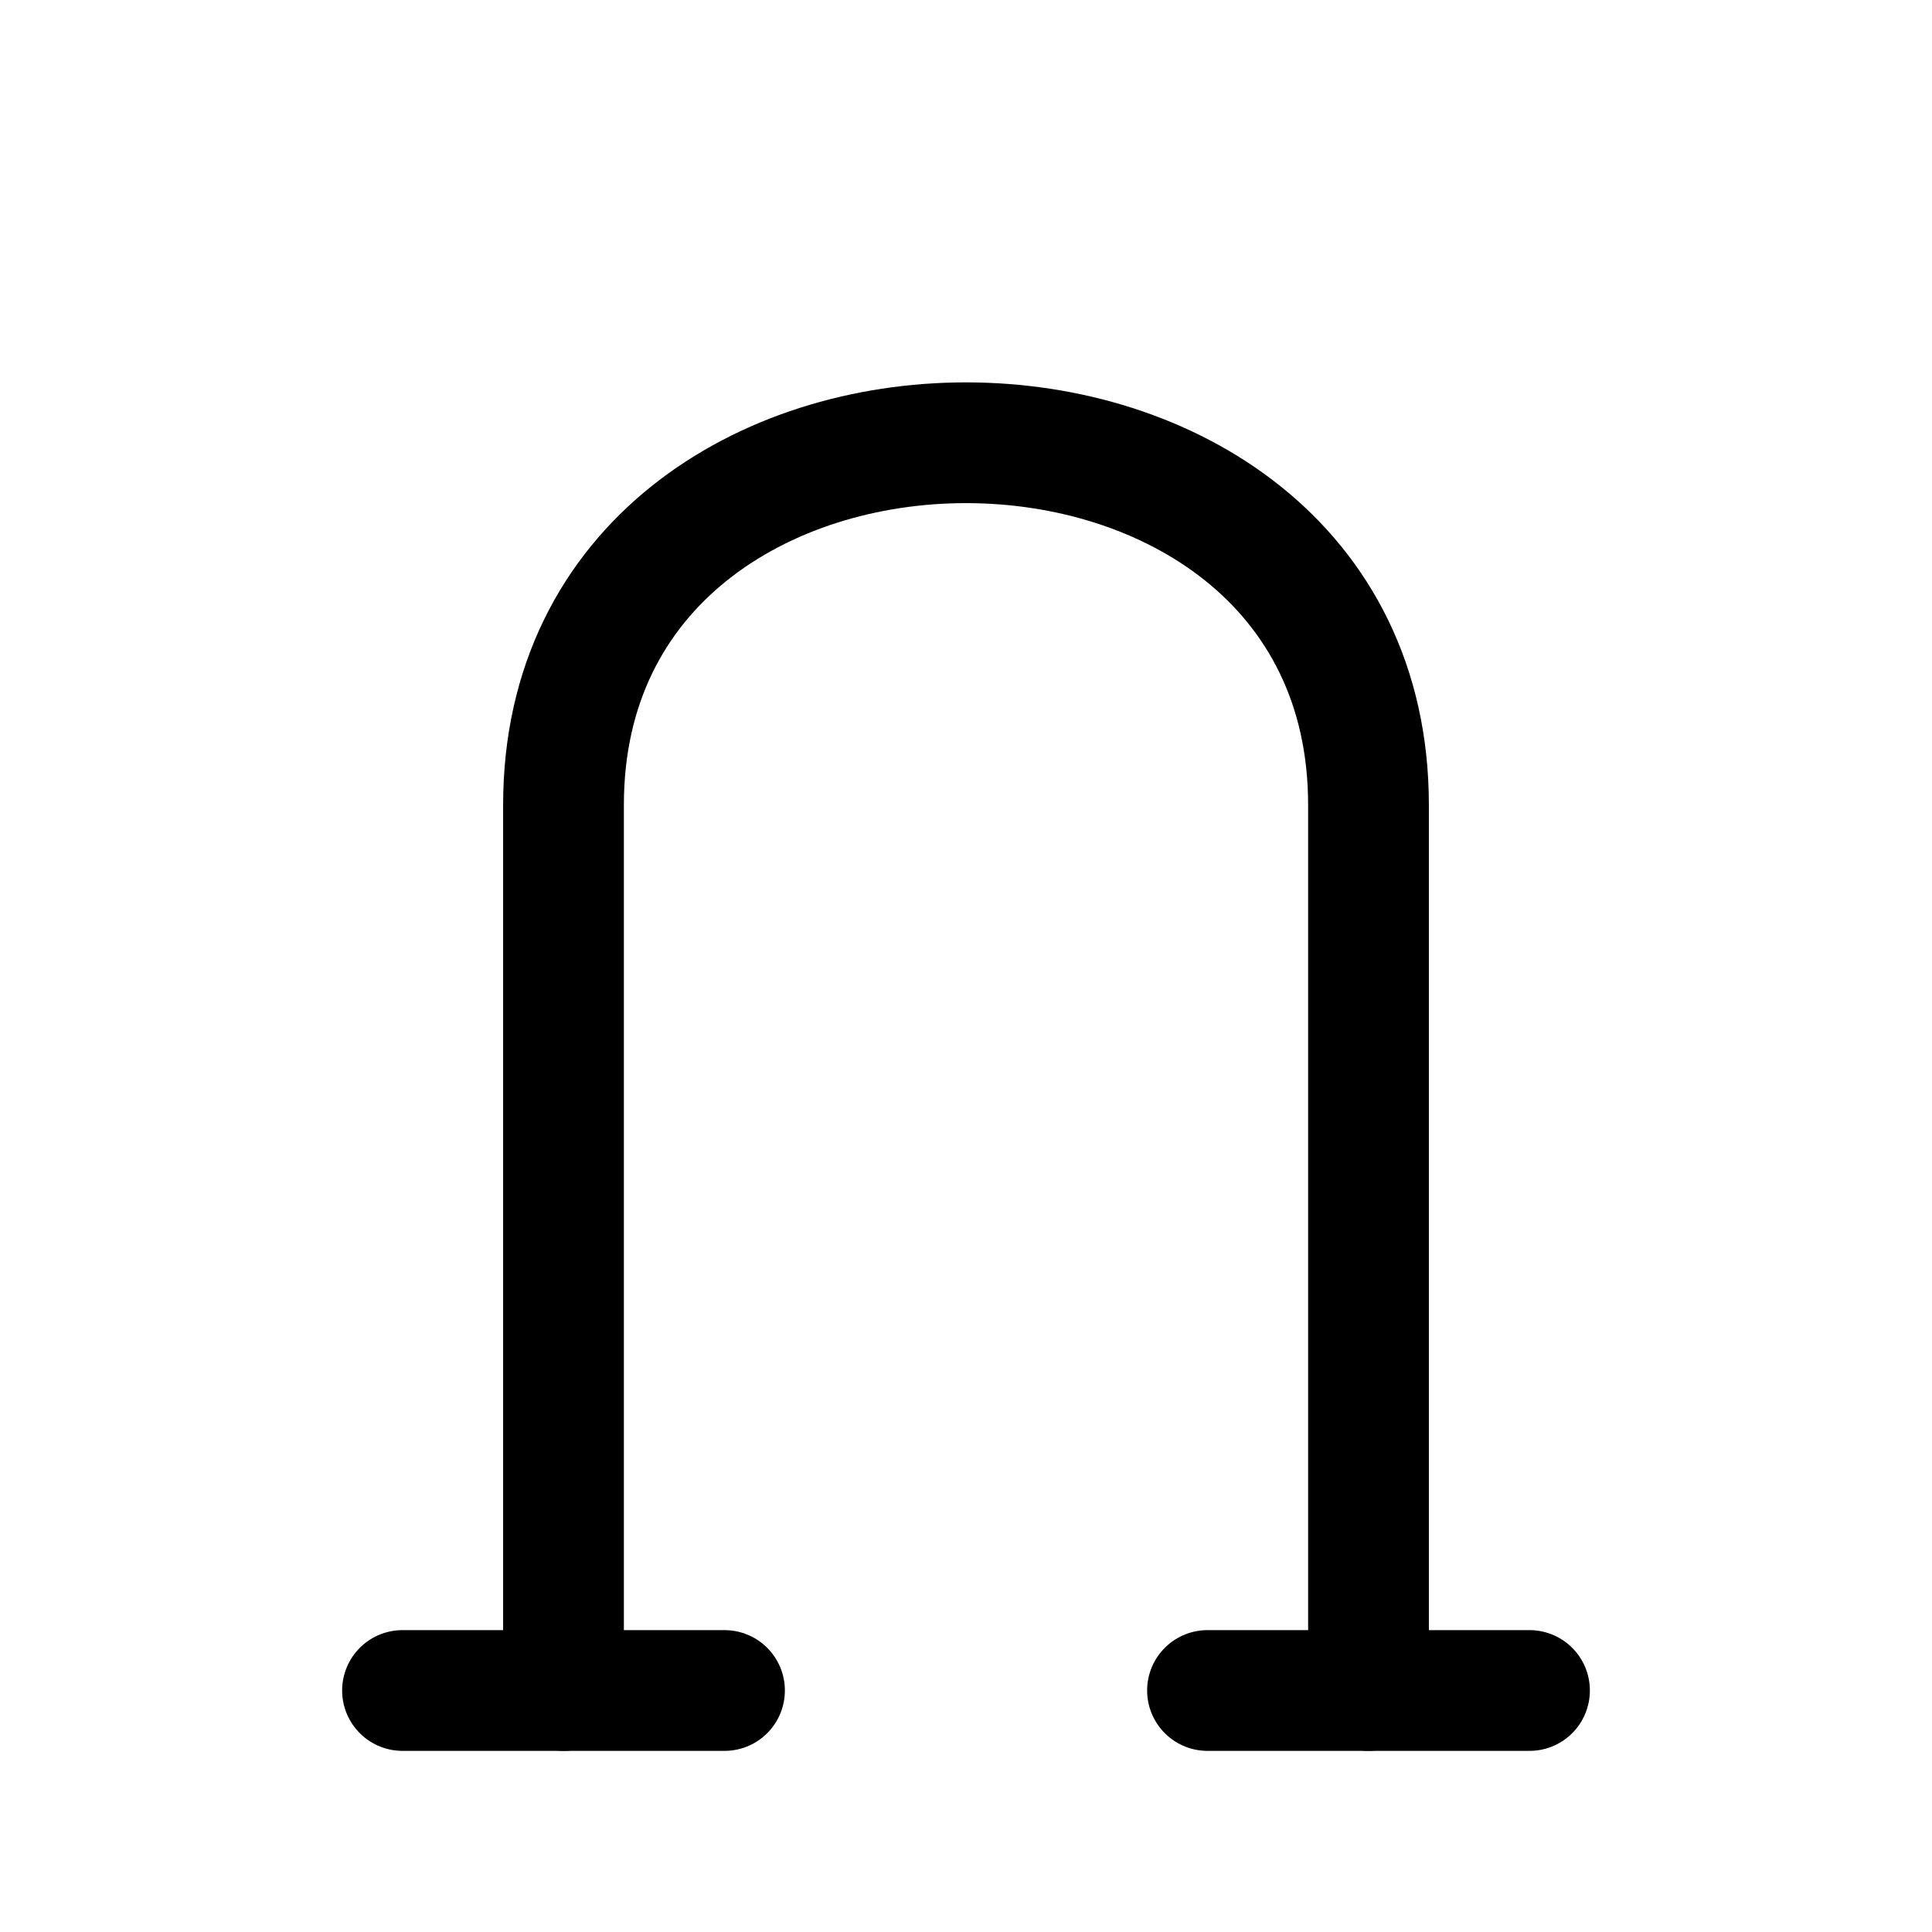
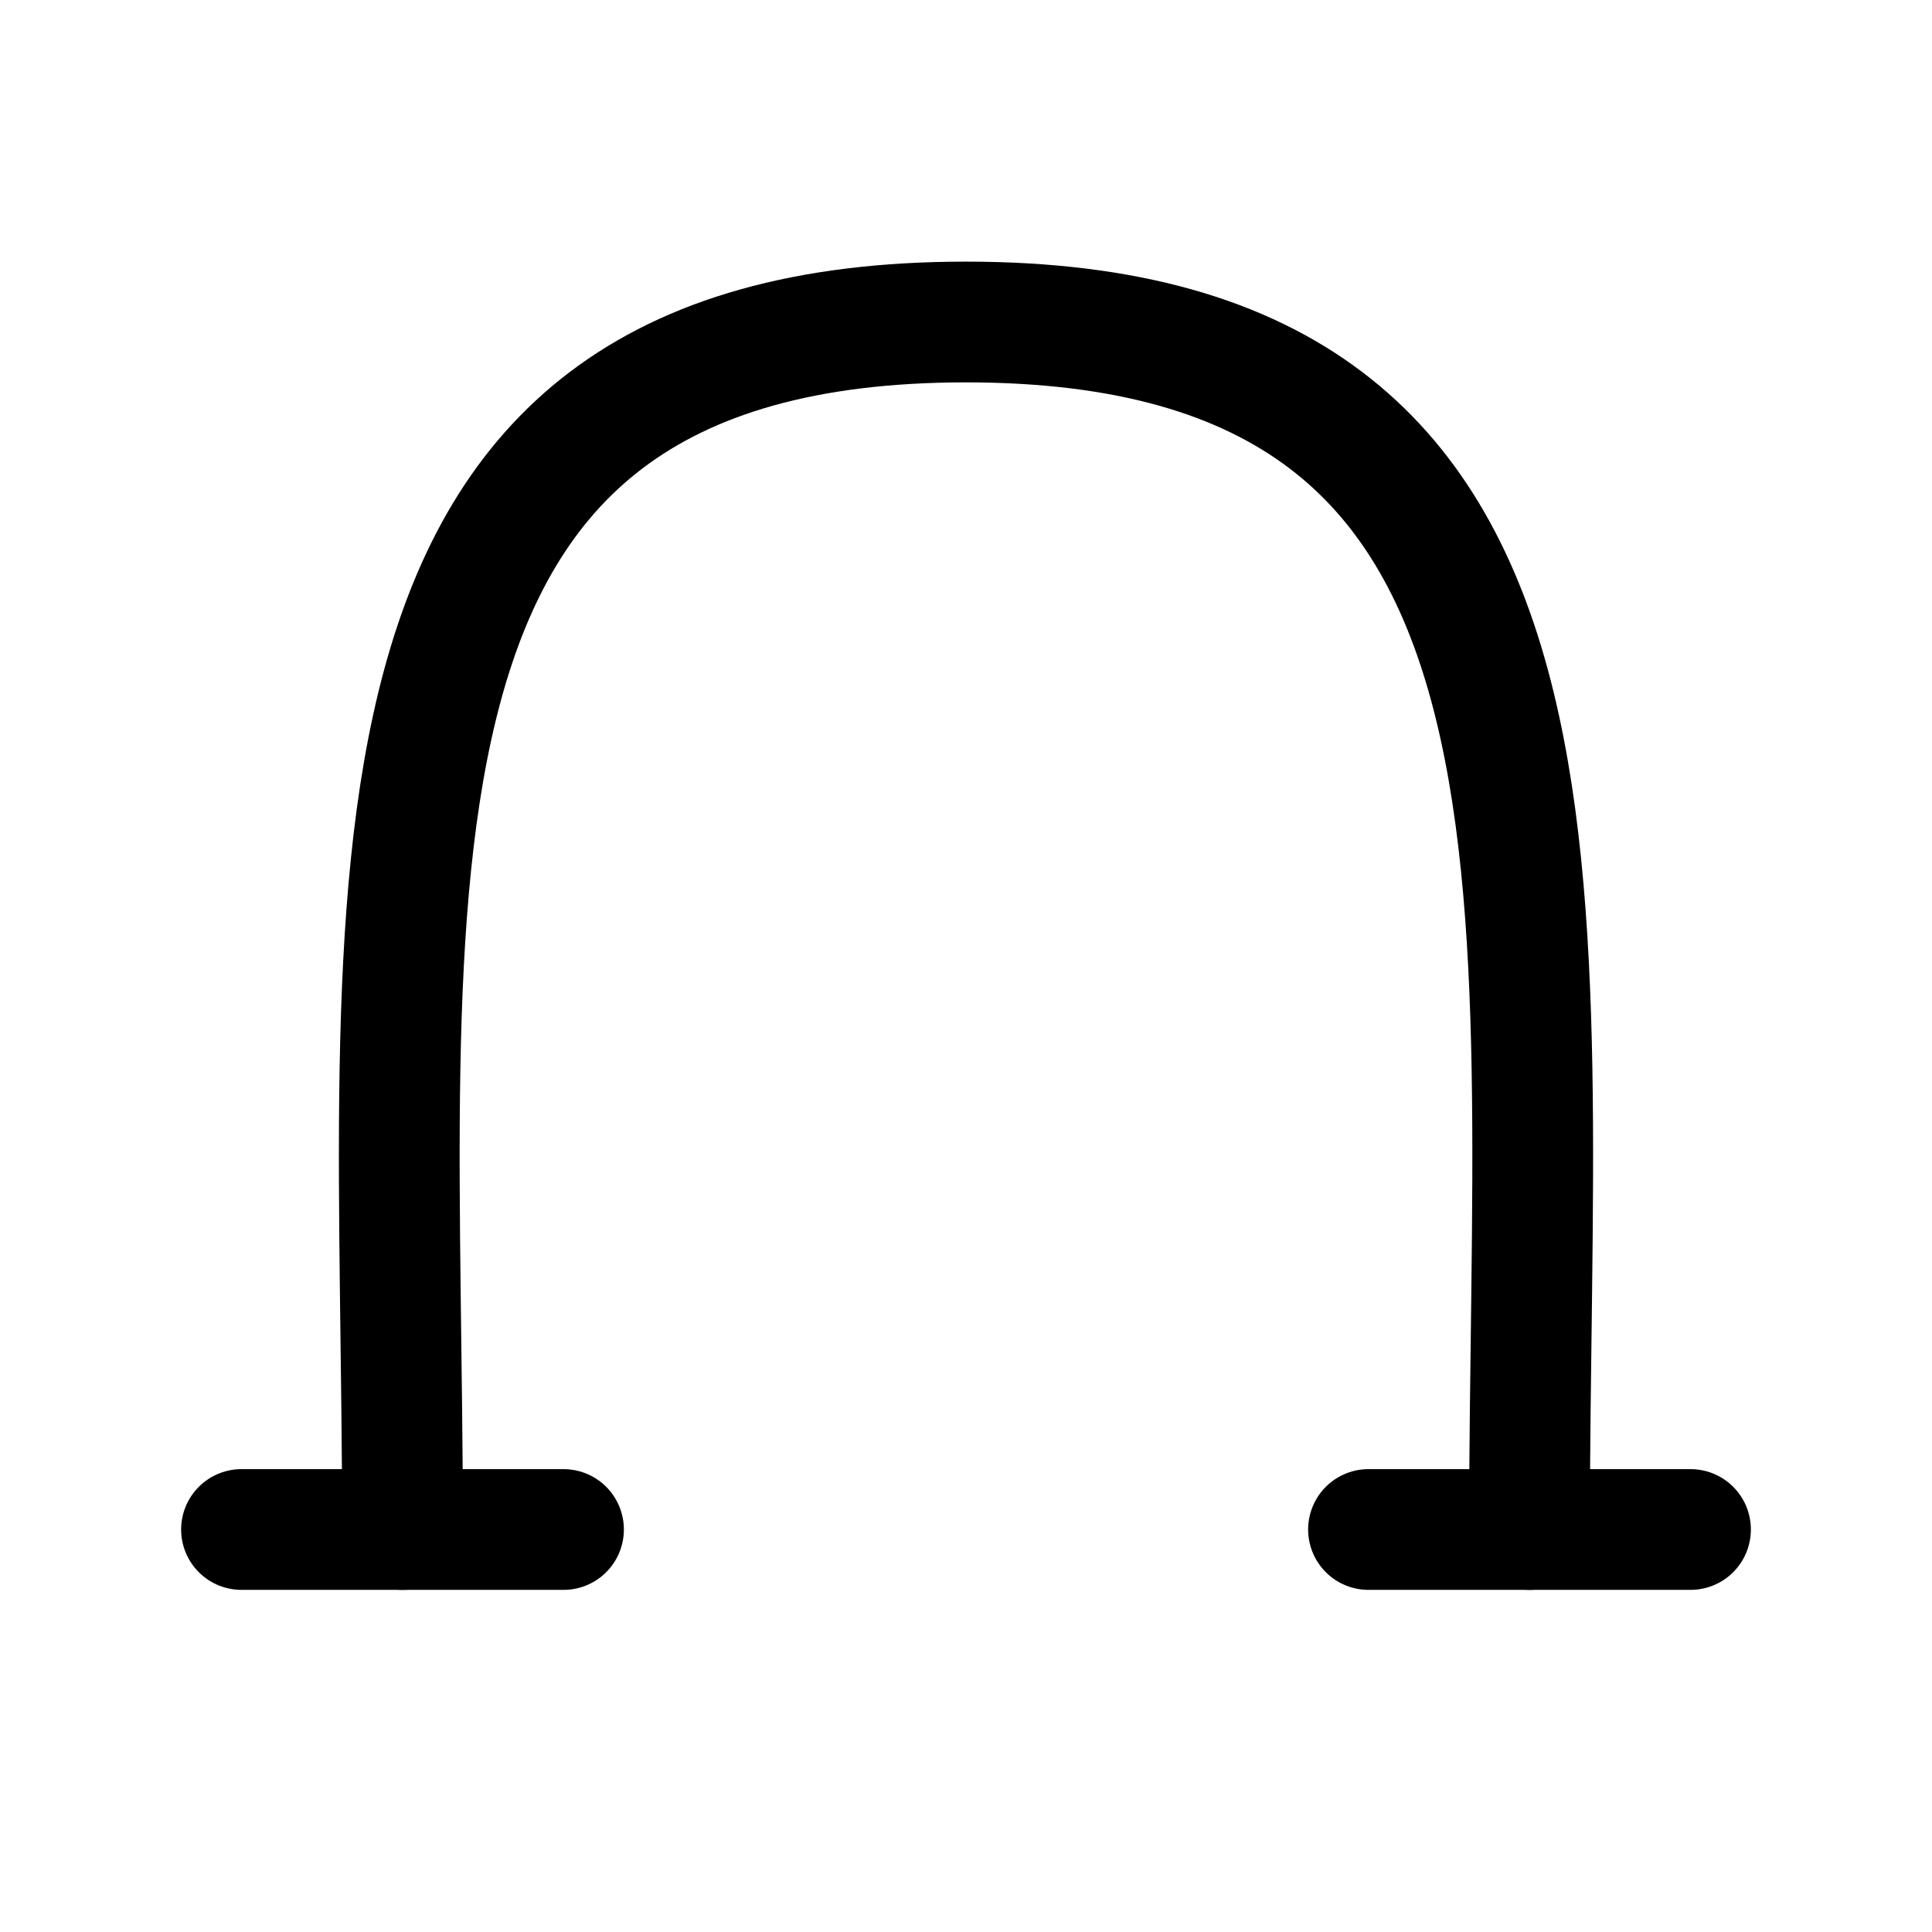
<svg xmlns="http://www.w3.org/2000/svg" viewBox="0 0 24 24" width="24" height="24" fill="none" stroke="currentColor" stroke-width="1.5" stroke-linecap="round" stroke-linejoin="round">
-   <path d="M 7,21 L 7,10 C 7,4 17,4 17,10 L 17,21" />
-   <line x1="5" y1="21" x2="9" y2="21" />
-   <line x1="15" y1="21" x2="19" y2="21" />
+   <path d="M 5,19 C 5,11 4,4 12,4 C 20,4 19,11 19,19" />
+   <line x1="3" y1="19" x2="7" y2="19" />
+   <line x1="17" y1="19" x2="21" y2="19" />
</svg>
